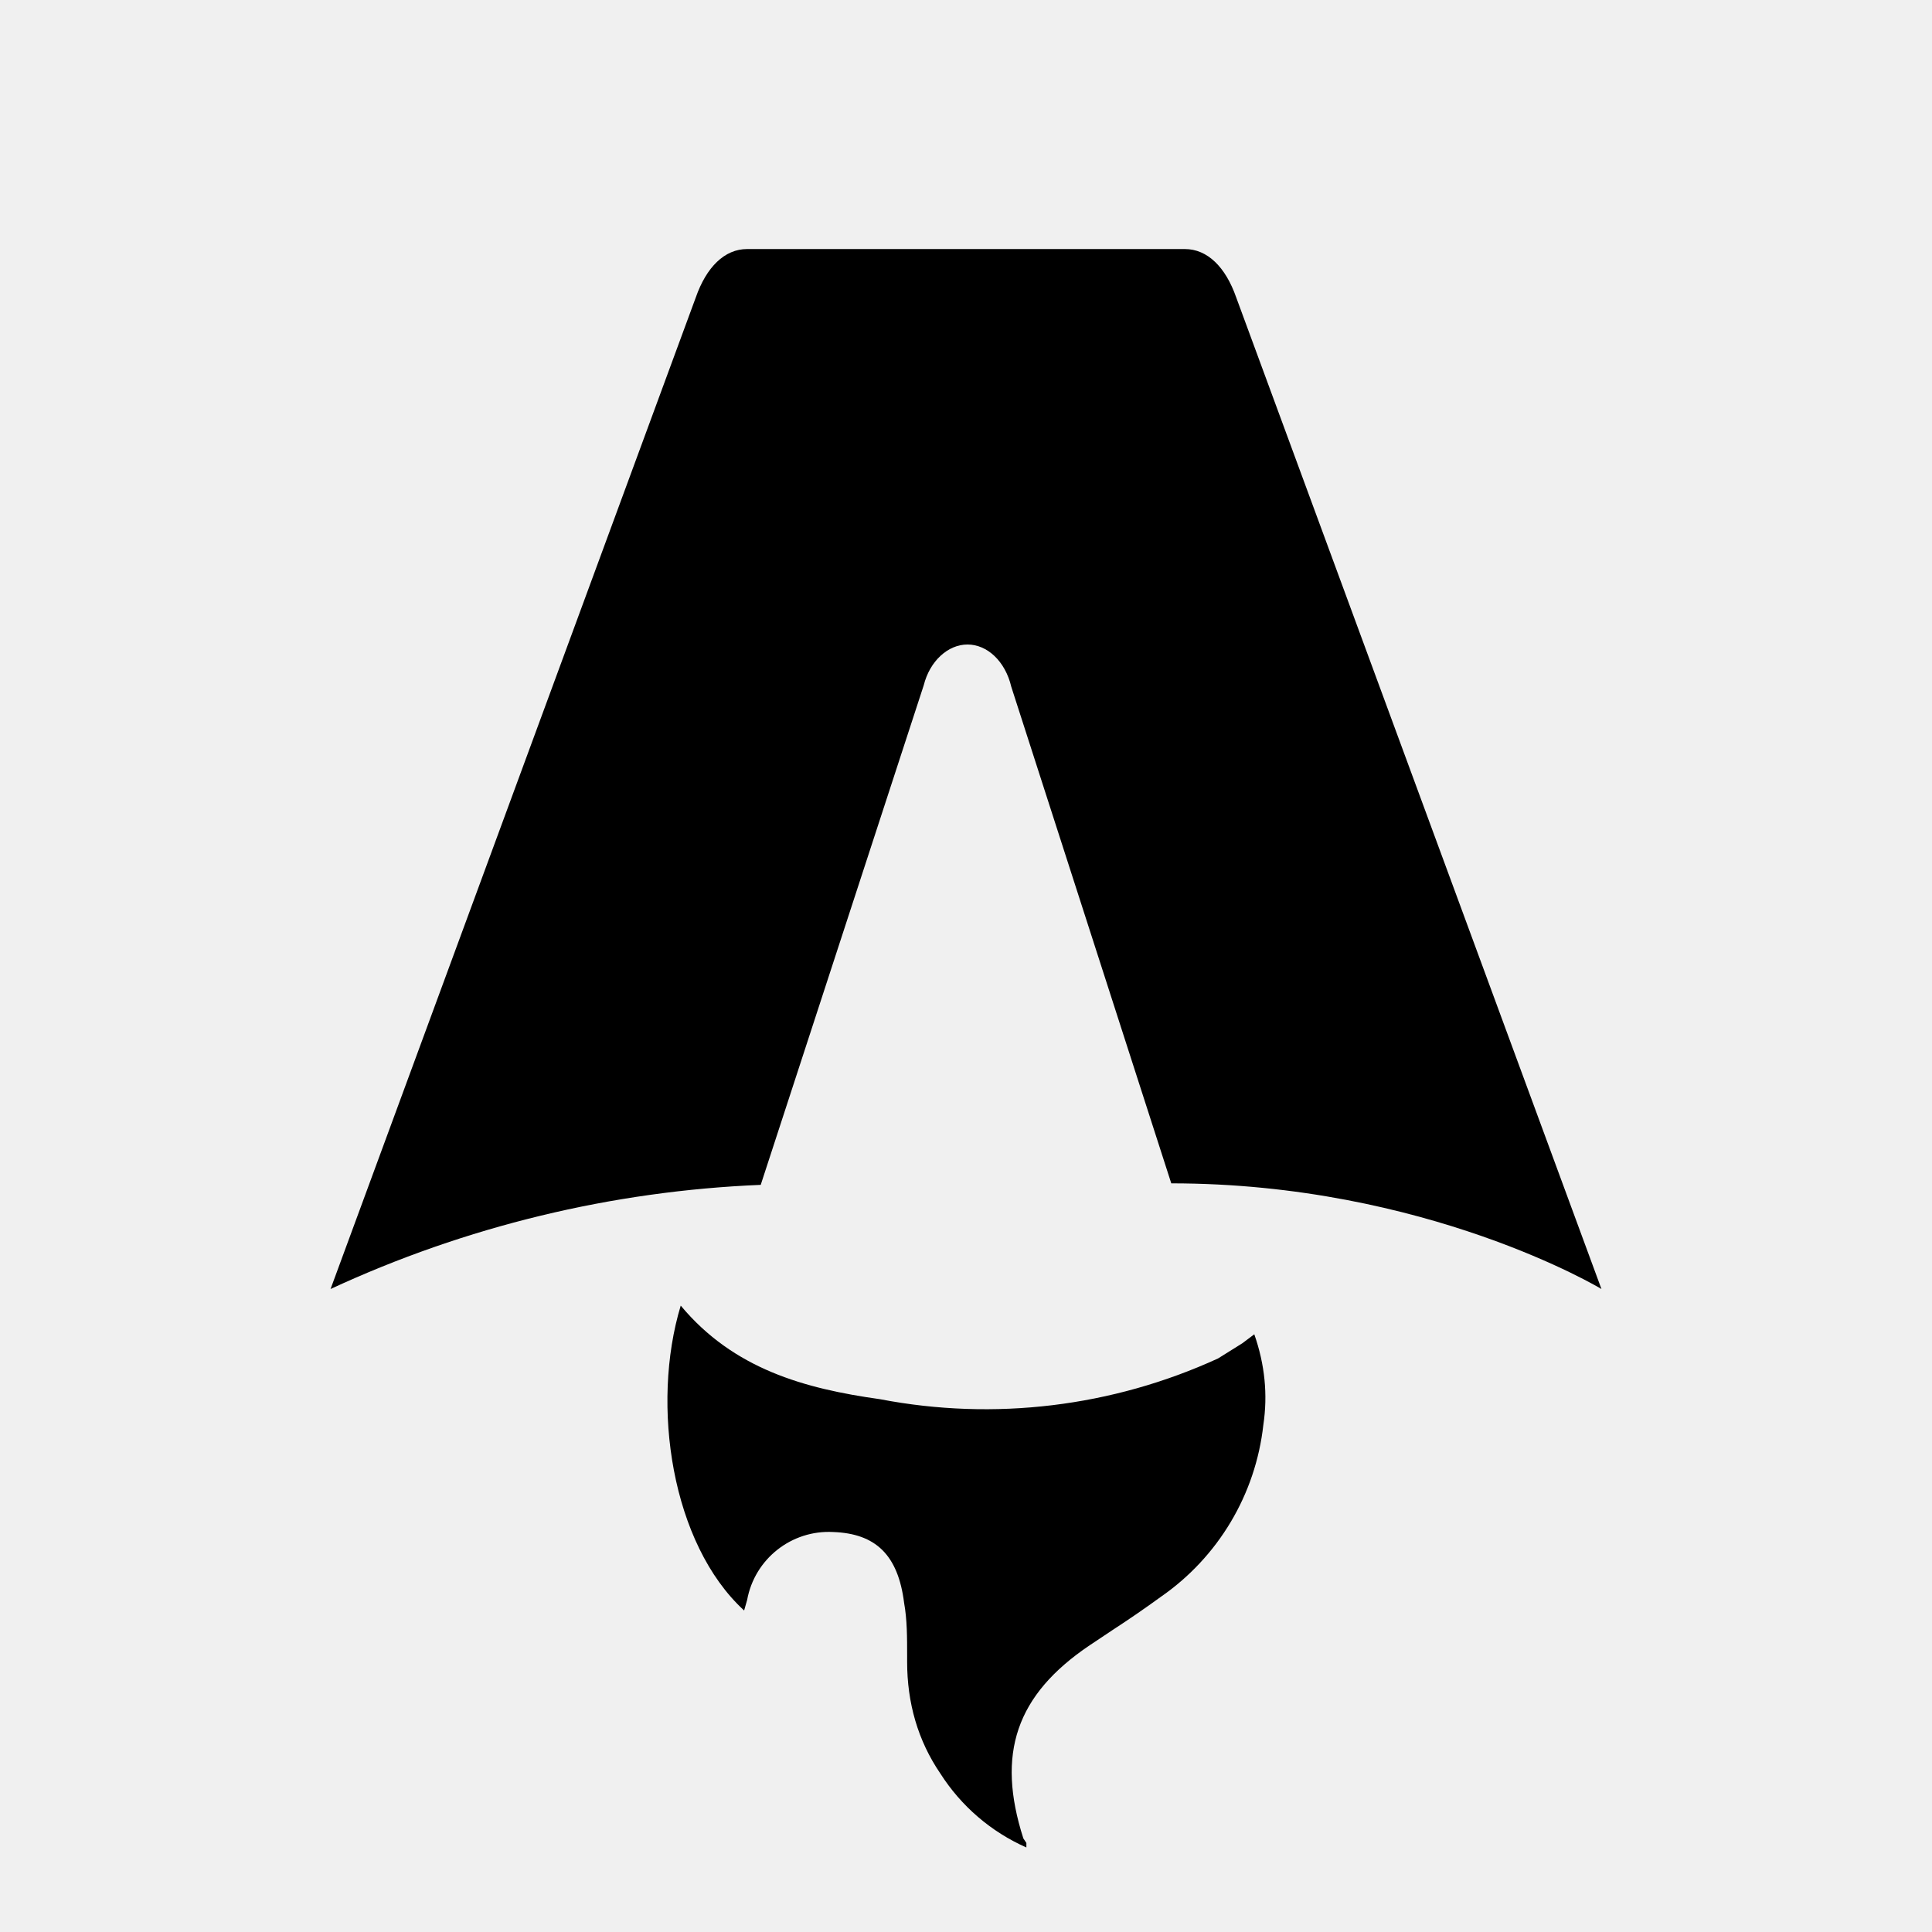
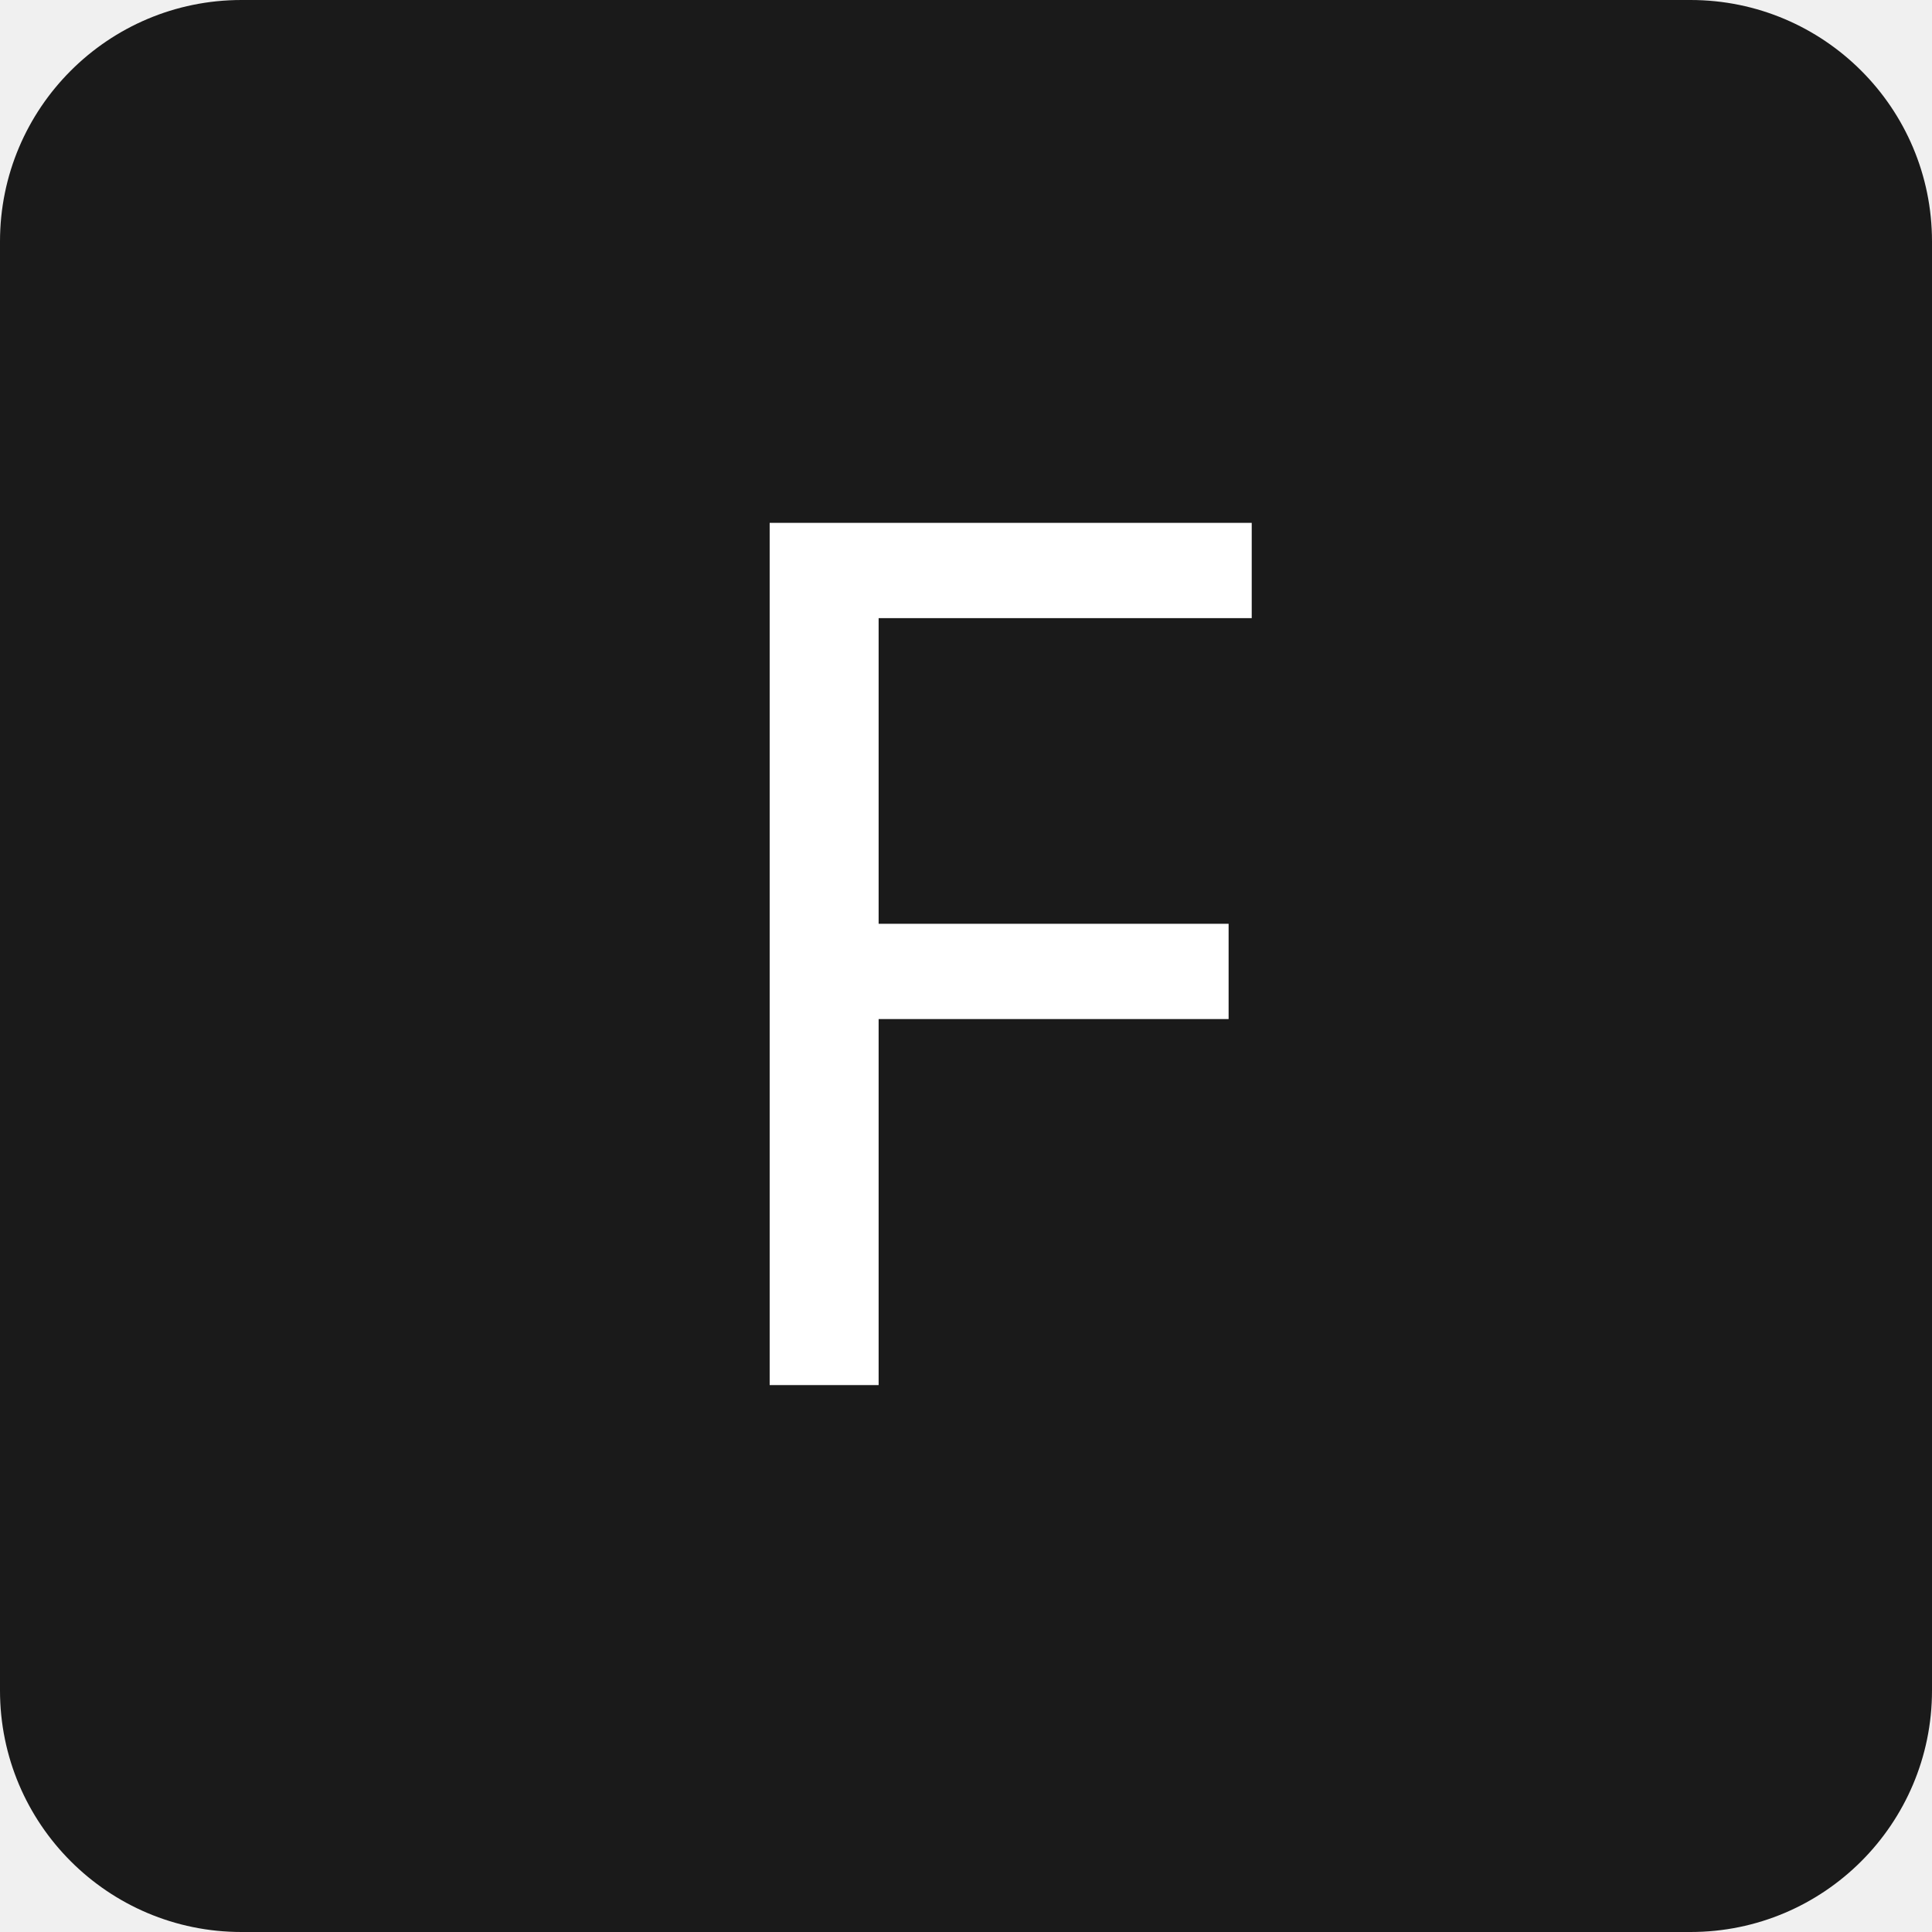
- <svg xmlns="http://www.w3.org/2000/svg" fill="none" viewBox="0 0 128 128">
-   <path d="M50.4 78.5a75.1 75.1 0 0 0-28.5 6.9l24.2-65.7c.7-2 1.9-3.2 3.4-3.2h29c1.5 0 2.7 1.2 3.4 3.2l24.2 65.7s-11.6-7-28.5-7L67 45.5c-.4-1.7-1.6-2.8-2.9-2.8-1.3 0-2.5 1.1-2.9 2.7L50.4 78.5Zm-1.1 28.2Zm-4.2-20.2c-2 6.6-.6 15.8 4.2 20.2a17.5 17.5 0 0 1 .2-.7 5.5 5.5 0 0 1 5.7-4.5c2.8.1 4.3 1.5 4.7 4.7.2 1.1.2 2.3.2 3.5v.4c0 2.7.7 5.2 2.2 7.4a13 13 0 0 0 5.7 4.9v-.3l-.2-.3c-1.8-5.6-.5-9.5 4.4-12.8l1.5-1a73 73 0 0 0 3.2-2.2 16 16 0 0 0 6.8-11.4c.3-2 .1-4-.6-6l-.8.6-1.6 1a37 37 0 0 1-22.4 2.7c-5-.7-9.7-2-13.2-6.2Z" />
-   <style>
-         path { fill: #000; }
-         @media (prefers-color-scheme: dark) {
-             path { fill: #FFF; }
-         }
-     </style>
+ <svg xmlns="http://www.w3.org/2000/svg" width="64" height="64" viewBox="0 0 64 64">
+   <rect width="64" height="64" rx="8" fill="#1a1a1a" />
+   <text x="50%" y="50%" dominant-baseline="middle" text-anchor="middle" font-size="40" font-family="sans-serif" fill="white">F</text>
</svg>
